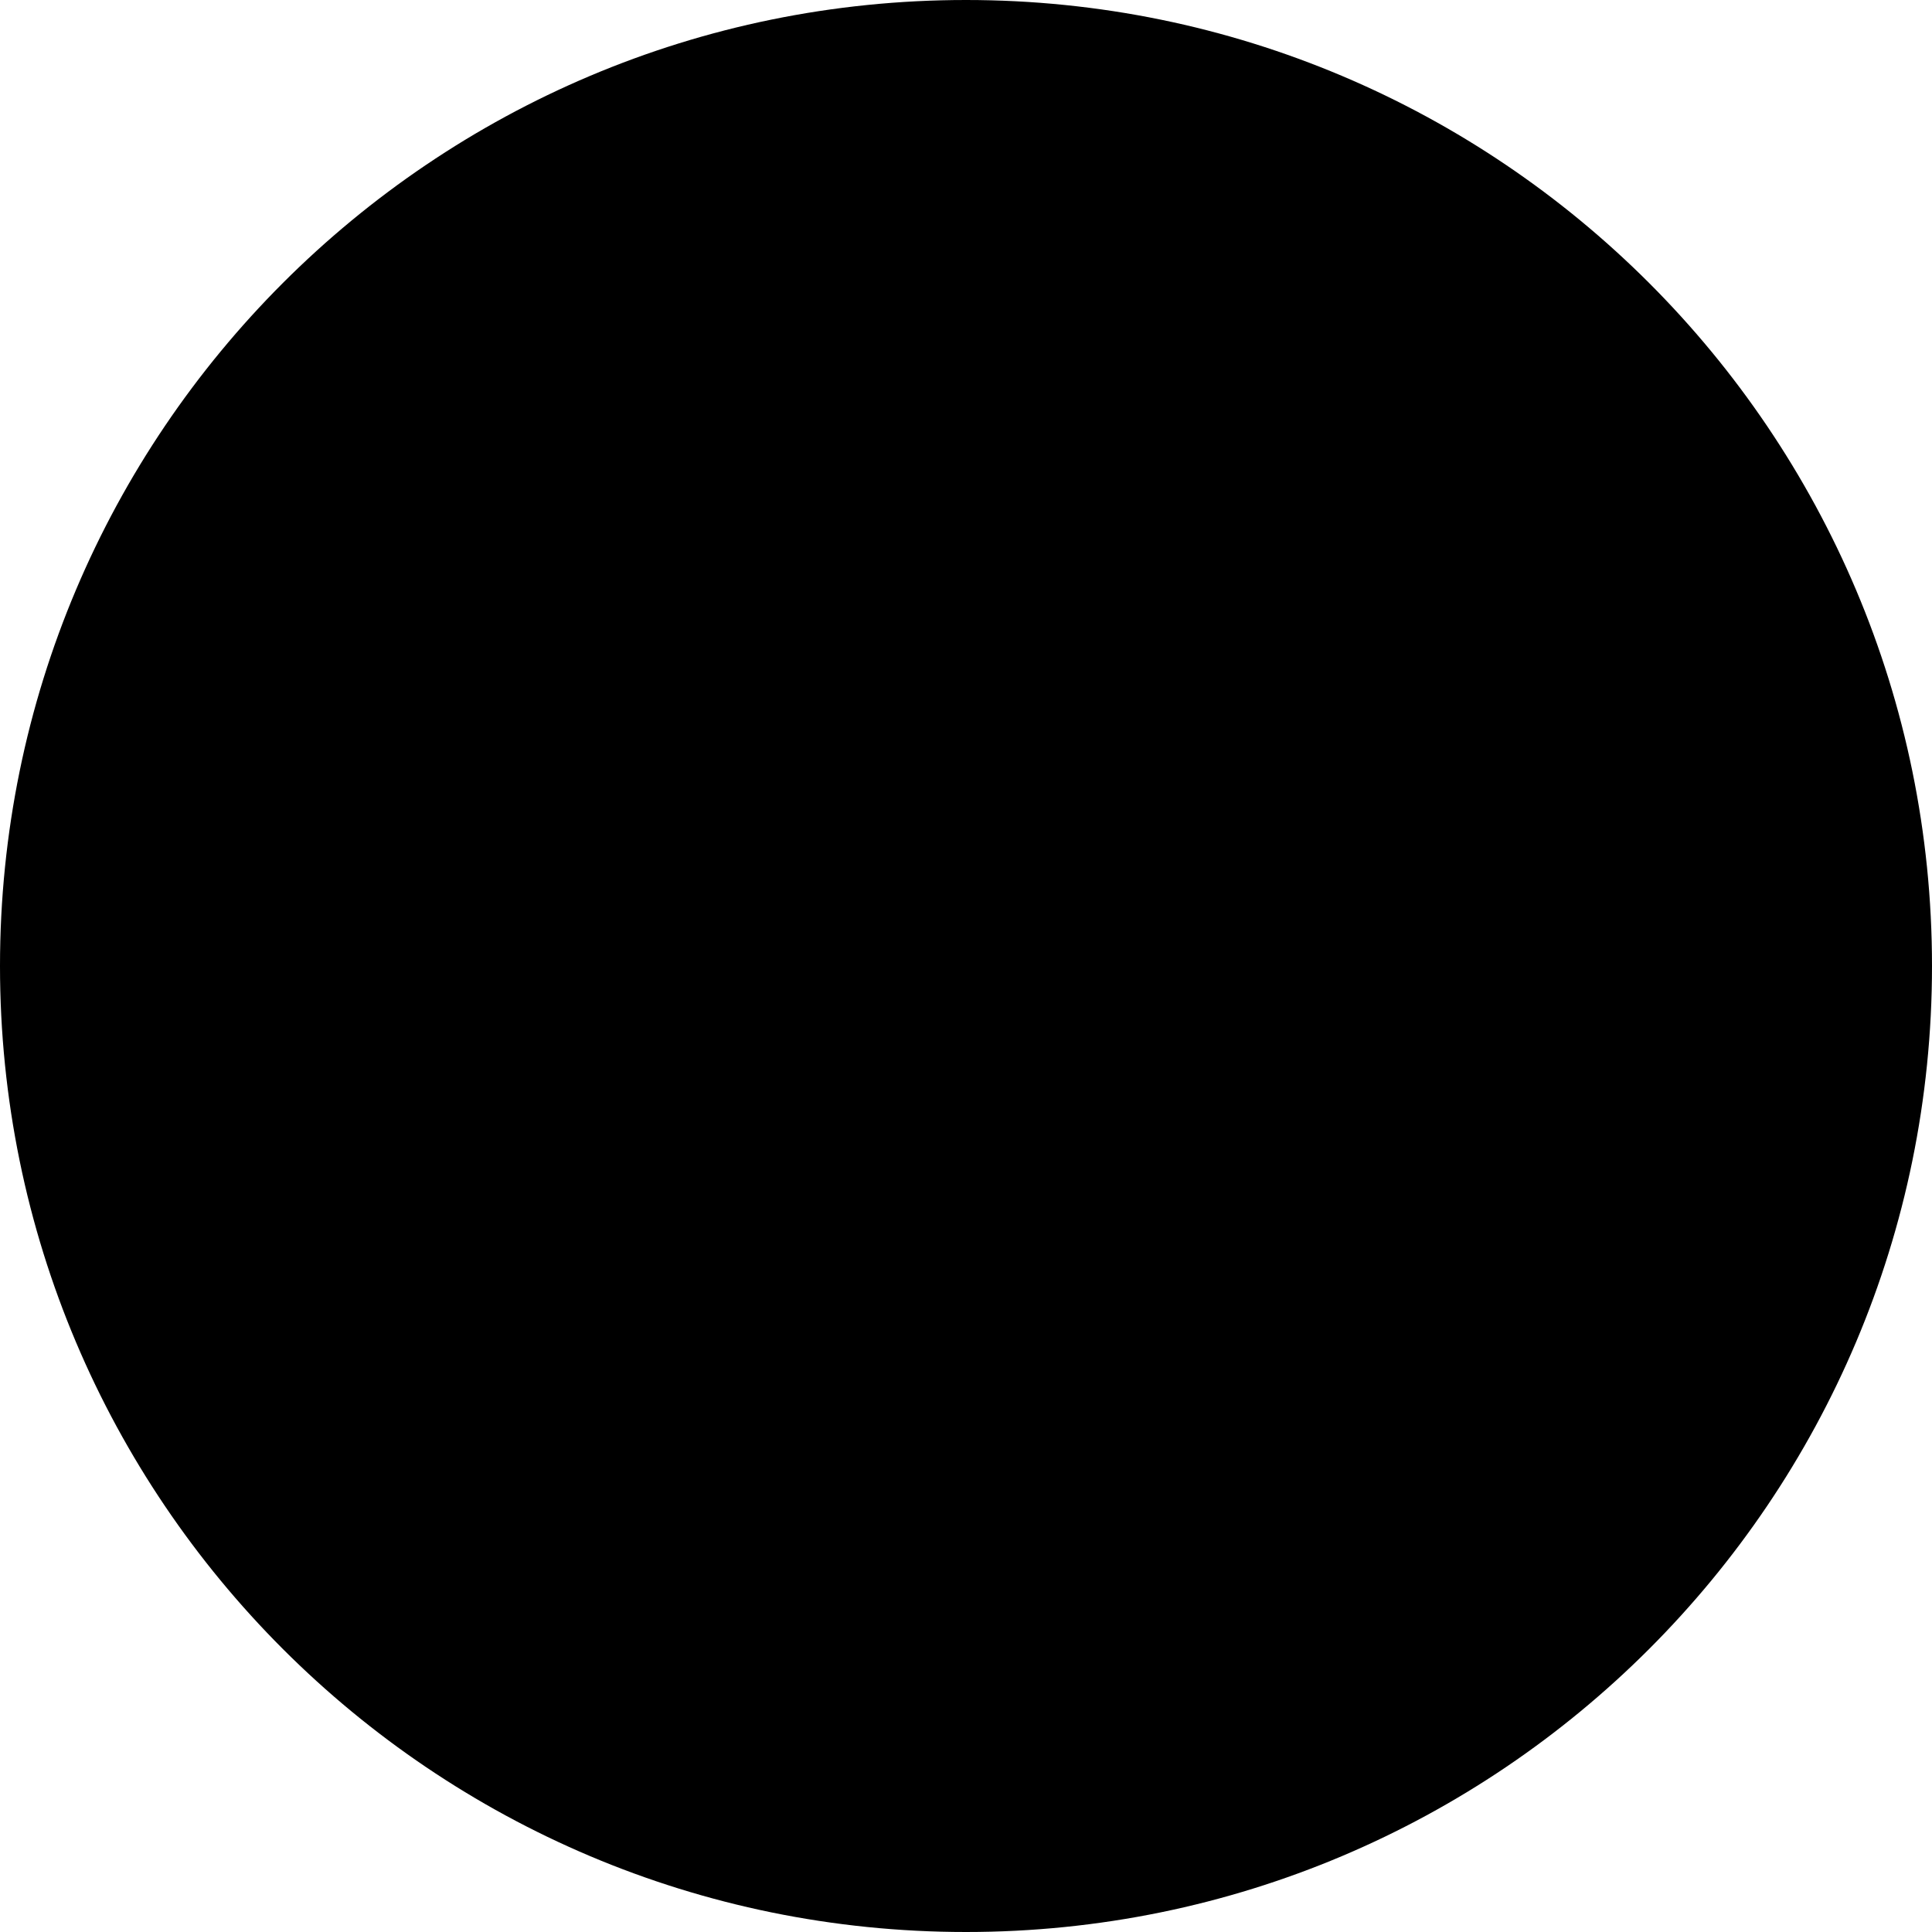
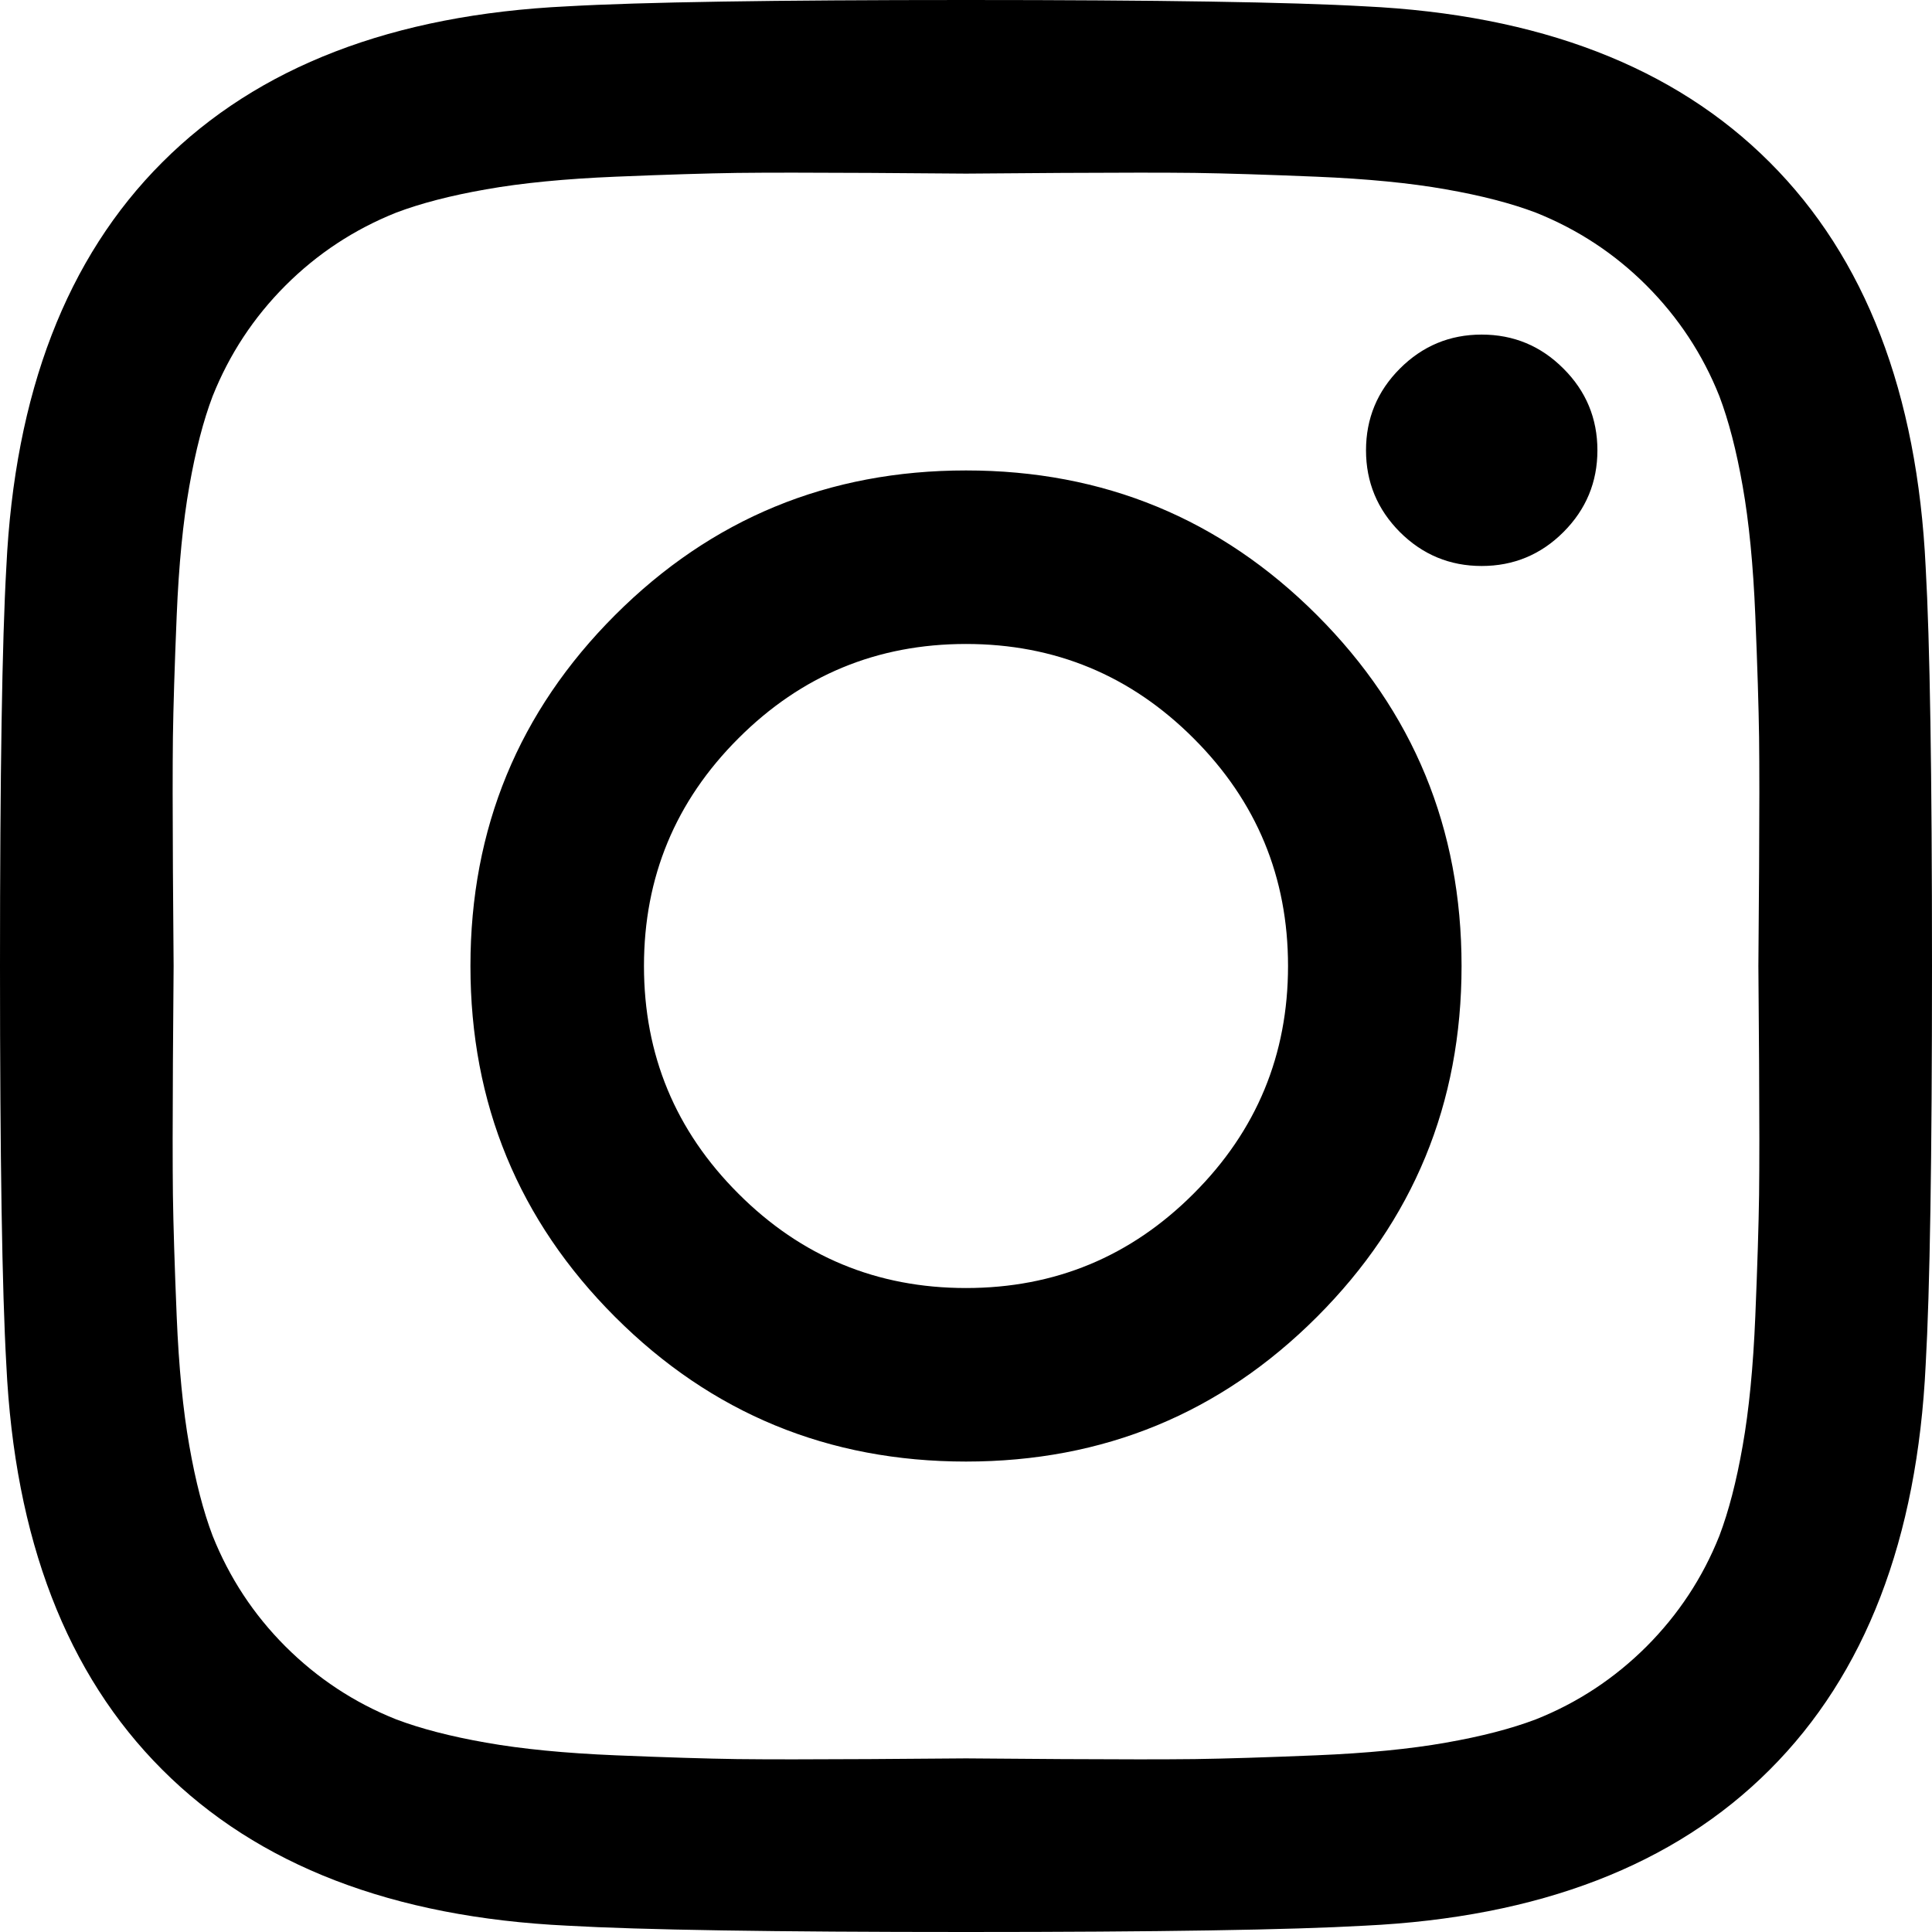
- <svg xmlns="http://www.w3.org/2000/svg" width="282" height="282" viewBox="0 0 282 282" fill="none">
-   <path d="M141 282C218.872 282 282 218.872 282 141C282 63.128 218.872 0 141 0C63.128 0 0 63.128 0 141C0 218.872 63.128 282 141 282Z" fill="black" />
+ <svg xmlns="http://www.w3.org/2000/svg" width="22" height="22" viewBox="0 0 22 22" fill="none">
+   <path d="M14.667 11C14.667 9.988 14.309 9.124 13.592 8.408C12.876 7.691 12.012 7.333 11 7.333C9.988 7.333 9.124 7.691 8.408 8.408C7.691 9.124 7.333 9.988 7.333 11C7.333 12.012 7.691 12.876 8.408 13.592C9.124 14.309 9.988 14.667 11 14.667C12.012 14.667 12.876 14.309 13.592 13.592C14.309 12.876 14.667 12.012 14.667 11ZM16.643 11C16.643 12.566 16.094 13.898 14.996 14.996C13.898 16.094 12.566 16.643 11 16.643C9.434 16.643 8.102 16.094 7.004 14.996C5.906 13.898 5.357 12.566 5.357 11C5.357 9.434 5.906 8.102 7.004 7.004C8.102 5.906 9.434 5.357 11 5.357C12.566 5.357 13.898 5.906 14.996 7.004C16.094 8.102 16.643 9.434 16.643 11ZM18.19 5.128C18.19 5.49 18.061 5.801 17.803 6.059C17.546 6.316 17.235 6.445 16.872 6.445C16.509 6.445 16.199 6.316 15.941 6.059C15.684 5.801 15.555 5.49 15.555 5.128C15.555 4.765 15.684 4.454 15.941 4.197C16.199 3.939 16.509 3.81 16.872 3.81C17.235 3.81 17.546 3.939 17.803 4.197C18.061 4.454 18.19 4.765 18.19 5.128ZM11 1.977C10.933 1.977 10.568 1.974 9.904 1.969C9.241 1.965 8.737 1.965 8.393 1.969C8.049 1.974 7.589 1.988 7.011 2.012C6.433 2.036 5.942 2.084 5.536 2.156C5.13 2.227 4.789 2.316 4.512 2.421C4.034 2.612 3.614 2.888 3.251 3.251C2.888 3.614 2.612 4.034 2.421 4.512C2.316 4.789 2.227 5.13 2.156 5.536C2.084 5.942 2.036 6.433 2.012 7.011C1.988 7.589 1.974 8.049 1.969 8.393C1.965 8.737 1.965 9.241 1.969 9.904C1.974 10.568 1.977 10.933 1.977 11C1.977 11.067 1.974 11.432 1.969 12.096C1.965 12.759 1.965 13.263 1.969 13.607C1.974 13.95 1.988 14.411 2.012 14.989C2.036 15.567 2.084 16.058 2.156 16.464C2.227 16.87 2.316 17.211 2.421 17.488C2.612 17.966 2.888 18.386 3.251 18.749C3.614 19.111 4.034 19.389 4.512 19.579C4.789 19.684 5.13 19.773 5.536 19.844C5.942 19.916 6.433 19.964 7.011 19.988C7.589 20.012 8.049 20.026 8.393 20.031C8.737 20.035 9.241 20.035 9.904 20.031C10.568 20.026 10.933 20.023 11 20.023C11.067 20.023 11.432 20.026 12.096 20.031C12.759 20.035 13.263 20.035 13.607 20.031C13.95 20.026 14.411 20.012 14.989 19.988C15.567 19.964 16.058 19.916 16.464 19.844C16.87 19.773 17.211 19.684 17.488 19.579C17.966 19.389 18.386 19.111 18.749 18.749C19.111 18.386 19.389 17.966 19.579 17.488C19.684 17.211 19.773 16.87 19.844 16.464C19.916 16.058 19.964 15.567 19.988 14.989C20.012 14.411 20.026 13.95 20.031 13.607C20.035 13.263 20.035 12.759 20.031 12.096C20.026 11.432 20.023 11.067 20.023 11C20.023 10.933 20.026 10.568 20.031 9.904C20.035 9.241 20.035 8.737 20.031 8.393C20.026 8.049 20.012 7.589 19.988 7.011C19.964 6.433 19.916 5.942 19.844 5.536C19.773 5.13 19.684 4.789 19.579 4.512C19.389 4.034 19.111 3.614 18.749 3.251C18.386 2.888 17.966 2.612 17.488 2.421C17.211 2.316 16.87 2.227 16.464 2.156C16.058 2.084 15.567 2.036 14.989 2.012C14.411 1.988 13.95 1.974 13.607 1.969C13.263 1.965 12.759 1.965 12.096 1.969C11.432 1.974 11.067 1.977 11 1.977ZM22 11C22 13.187 21.976 14.7 21.928 15.54C21.833 17.526 21.241 19.064 20.152 20.152C19.064 21.241 17.526 21.833 15.54 21.928C14.7 21.976 13.187 22 11 22C8.813 22 7.3 21.976 6.46 21.928C4.474 21.833 2.936 21.241 1.848 20.152C0.759 19.064 0.167 17.526 0.072 15.54C0.024 14.7 0 13.187 0 11C0 8.813 0.024 7.3 0.072 6.46C0.167 4.474 0.759 2.936 1.848 1.848C2.936 0.759 4.474 0.167 6.46 0.072C7.3 0.024 8.813 0 11 0C13.187 0 14.7 0.024 15.54 0.072C17.526 0.167 19.064 0.759 20.152 1.848C21.241 2.936 21.833 4.474 21.928 6.46C21.976 7.3 22 8.813 22 11Z" fill="black" />
</svg>
